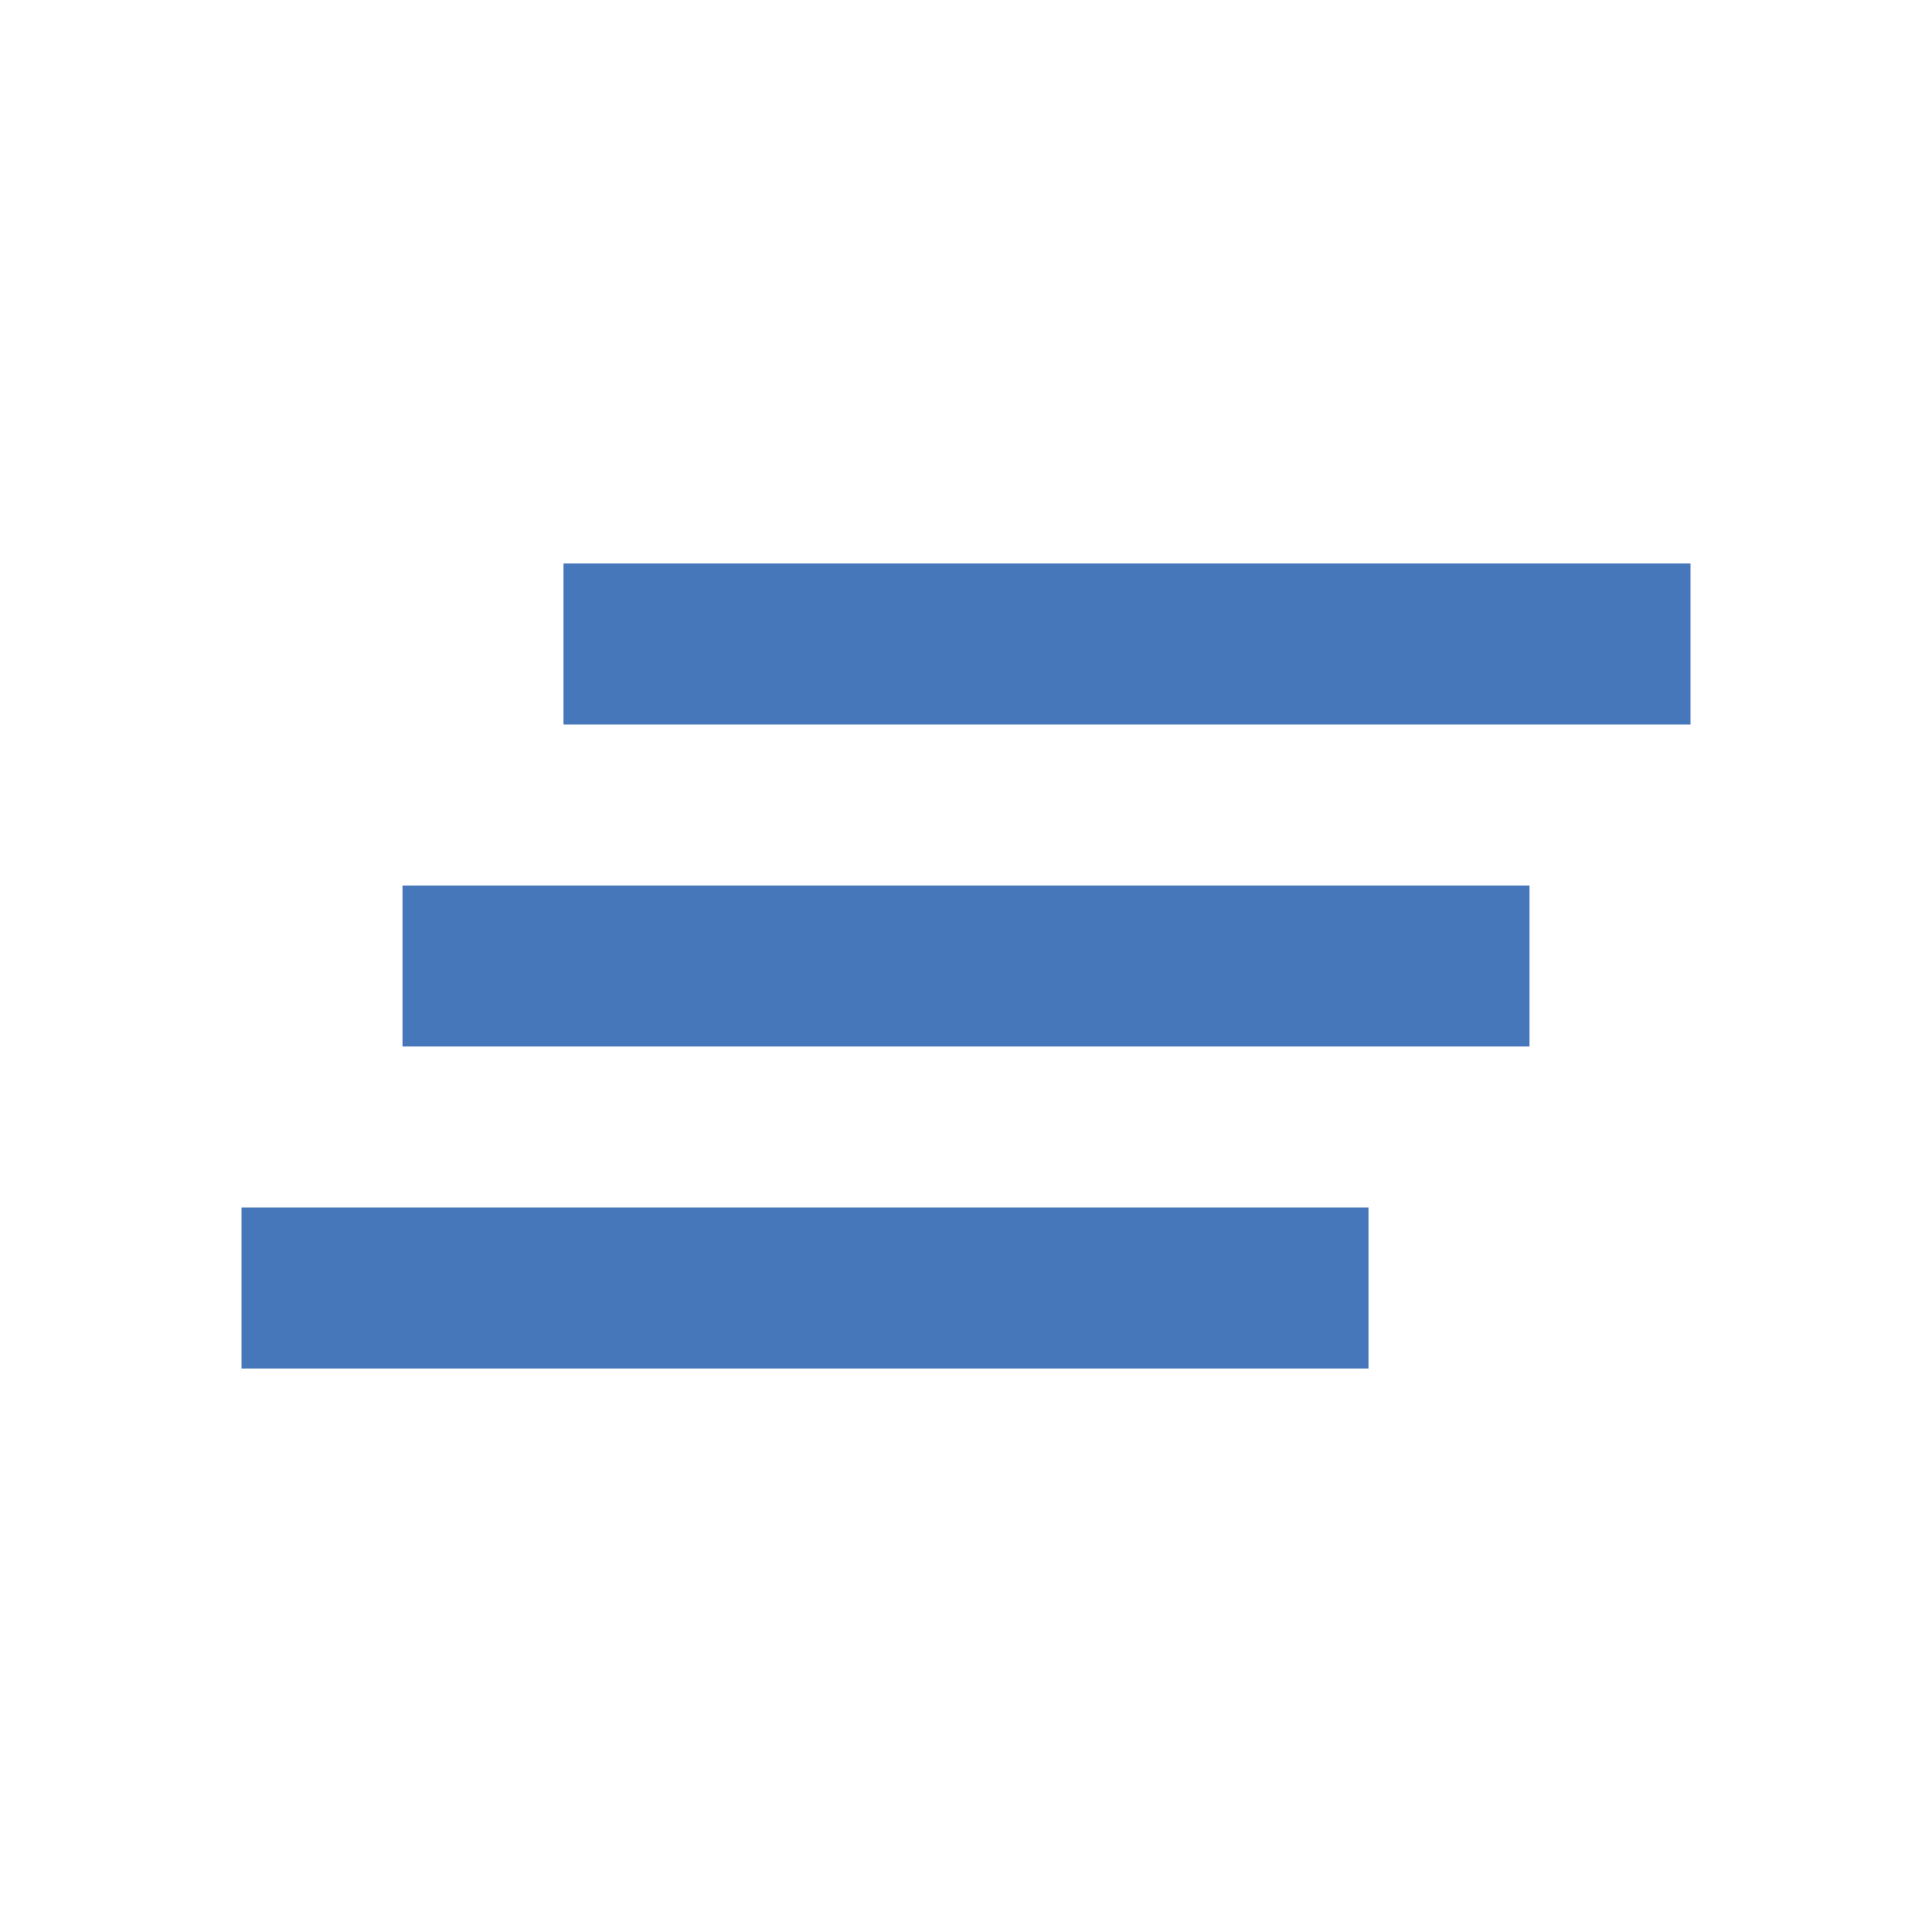
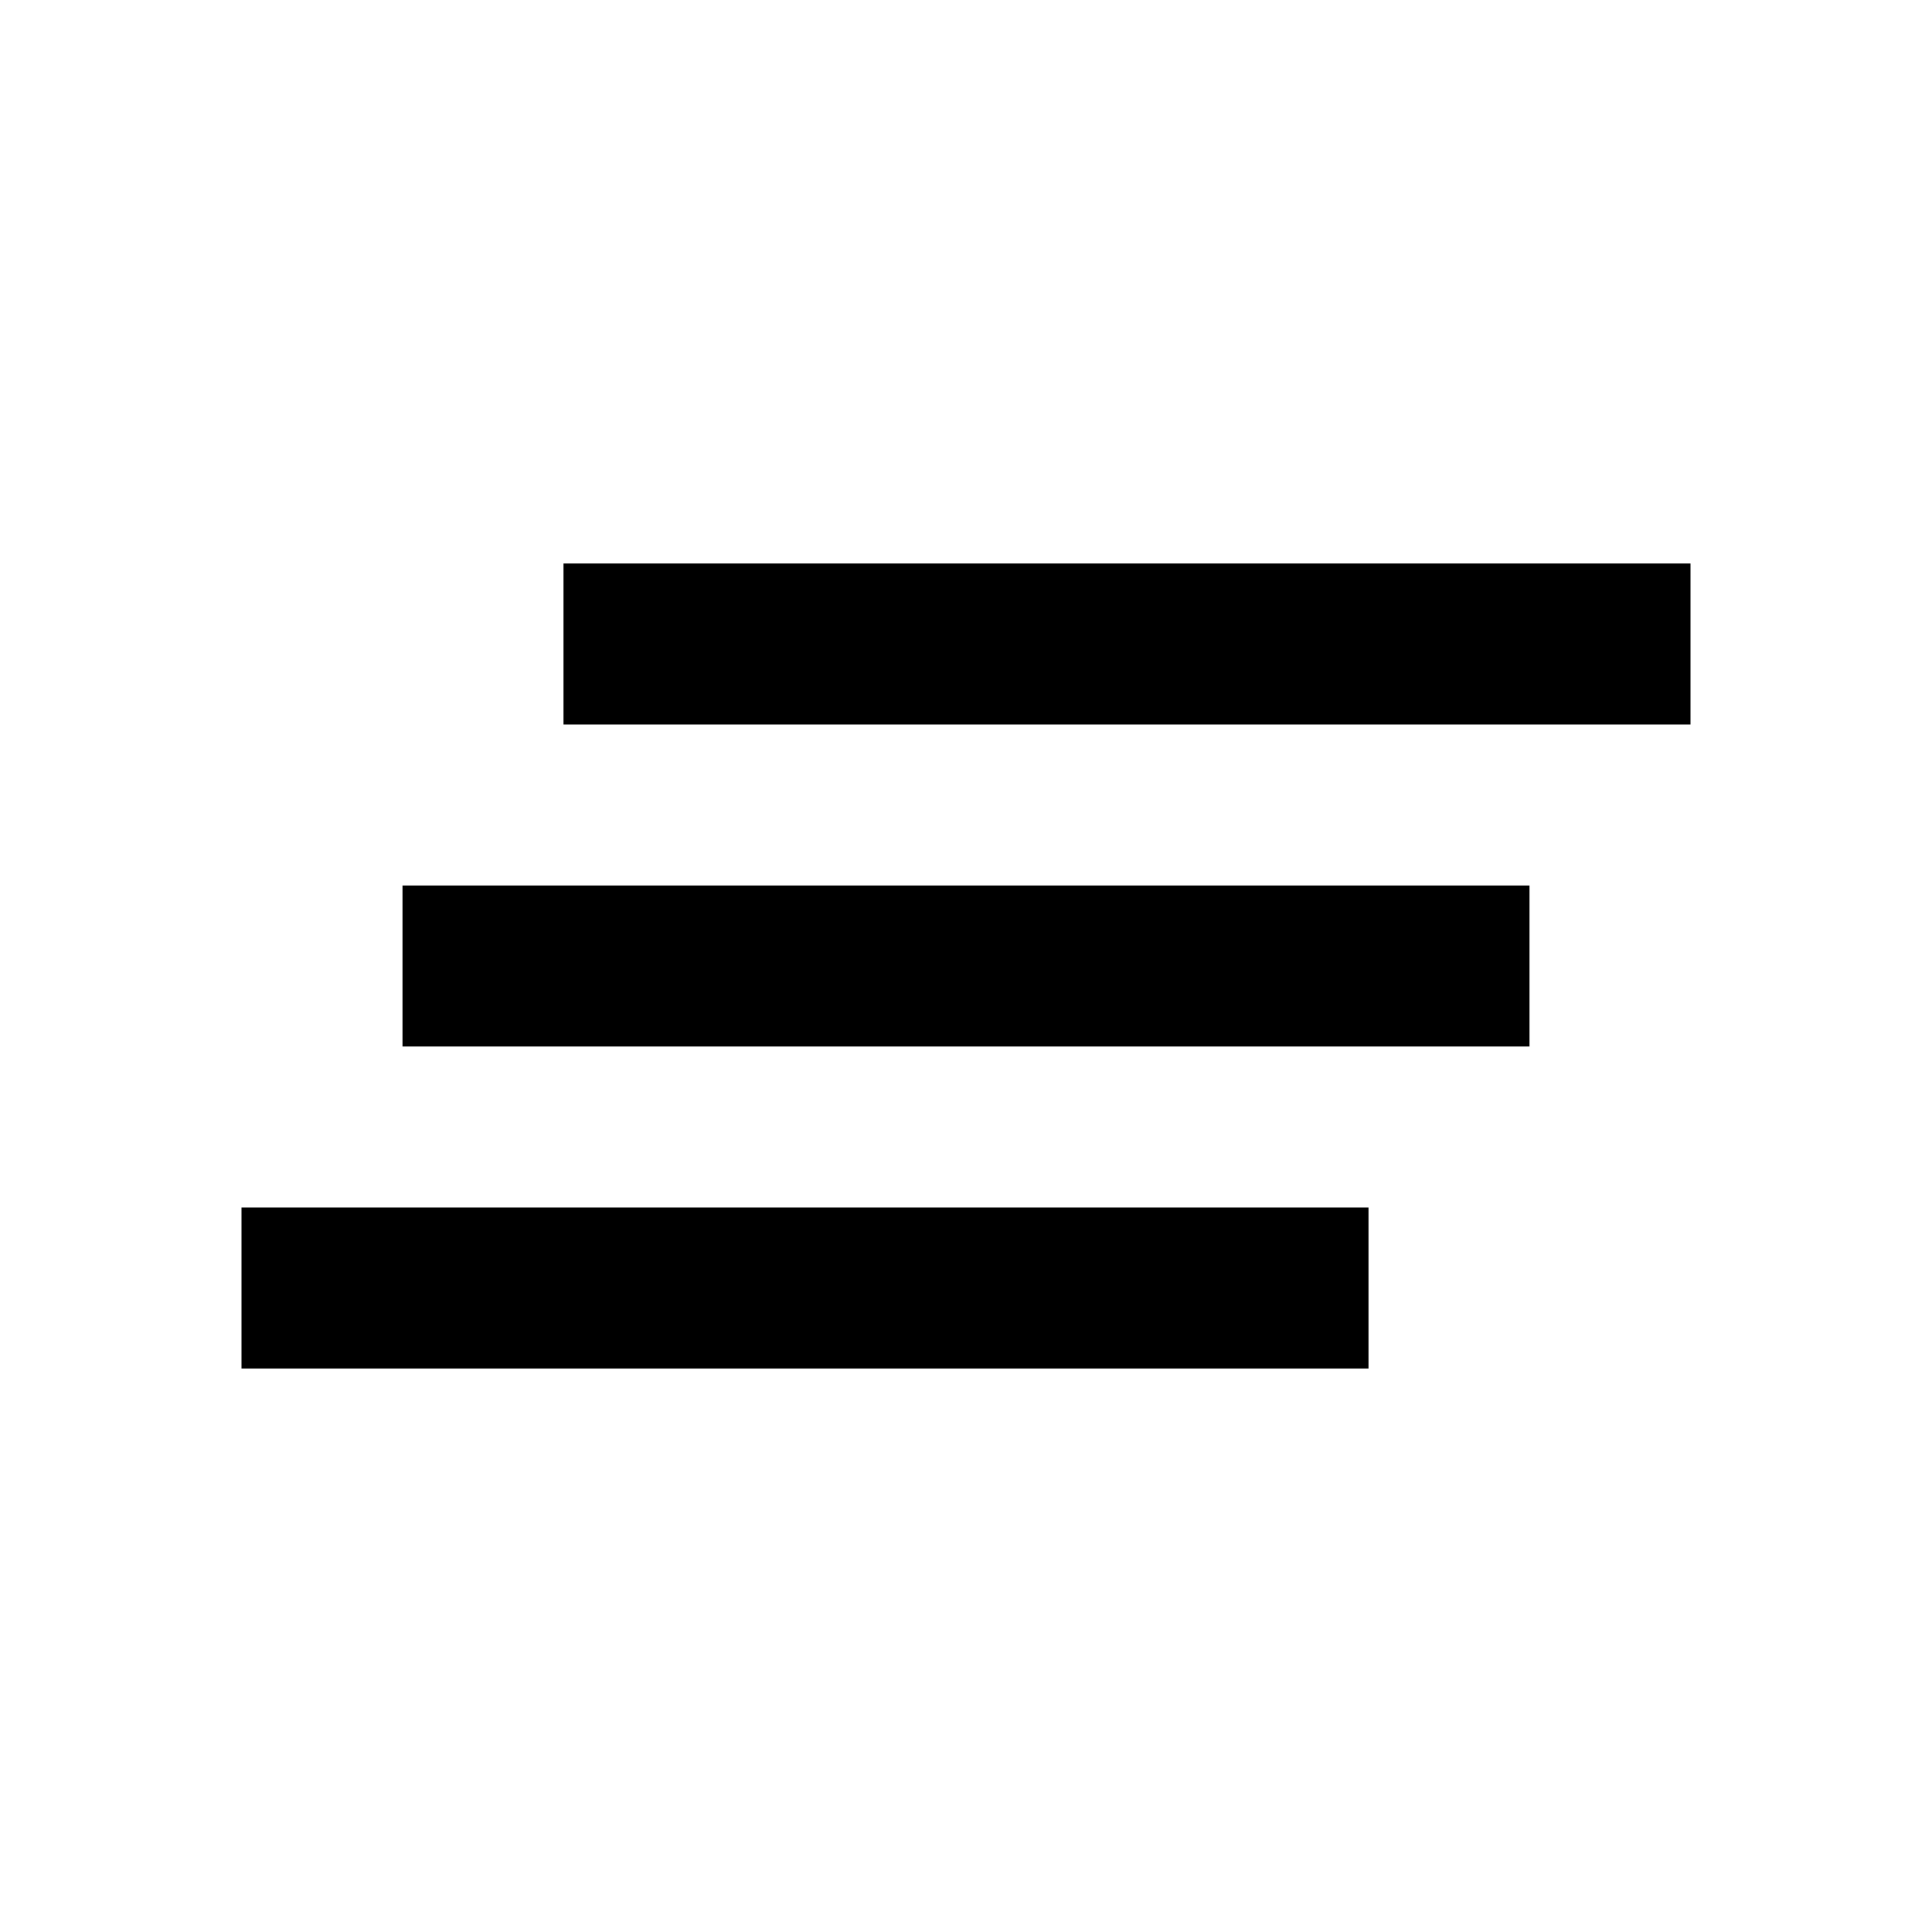
<svg xmlns="http://www.w3.org/2000/svg" height="24" viewBox="0 0 24 24" width="24">
-   <g id="clear_icon" fill="#4777BB" fill-rule="nonzero">
+   <path d="M0 0h24v24H0z" fill="none" />
+   <g>
    <path d="M5 13h14v-2H5v2zm-2 4h14v-2H3v2zM7 7v2h14V7H7z" />
  </g>
</svg>
